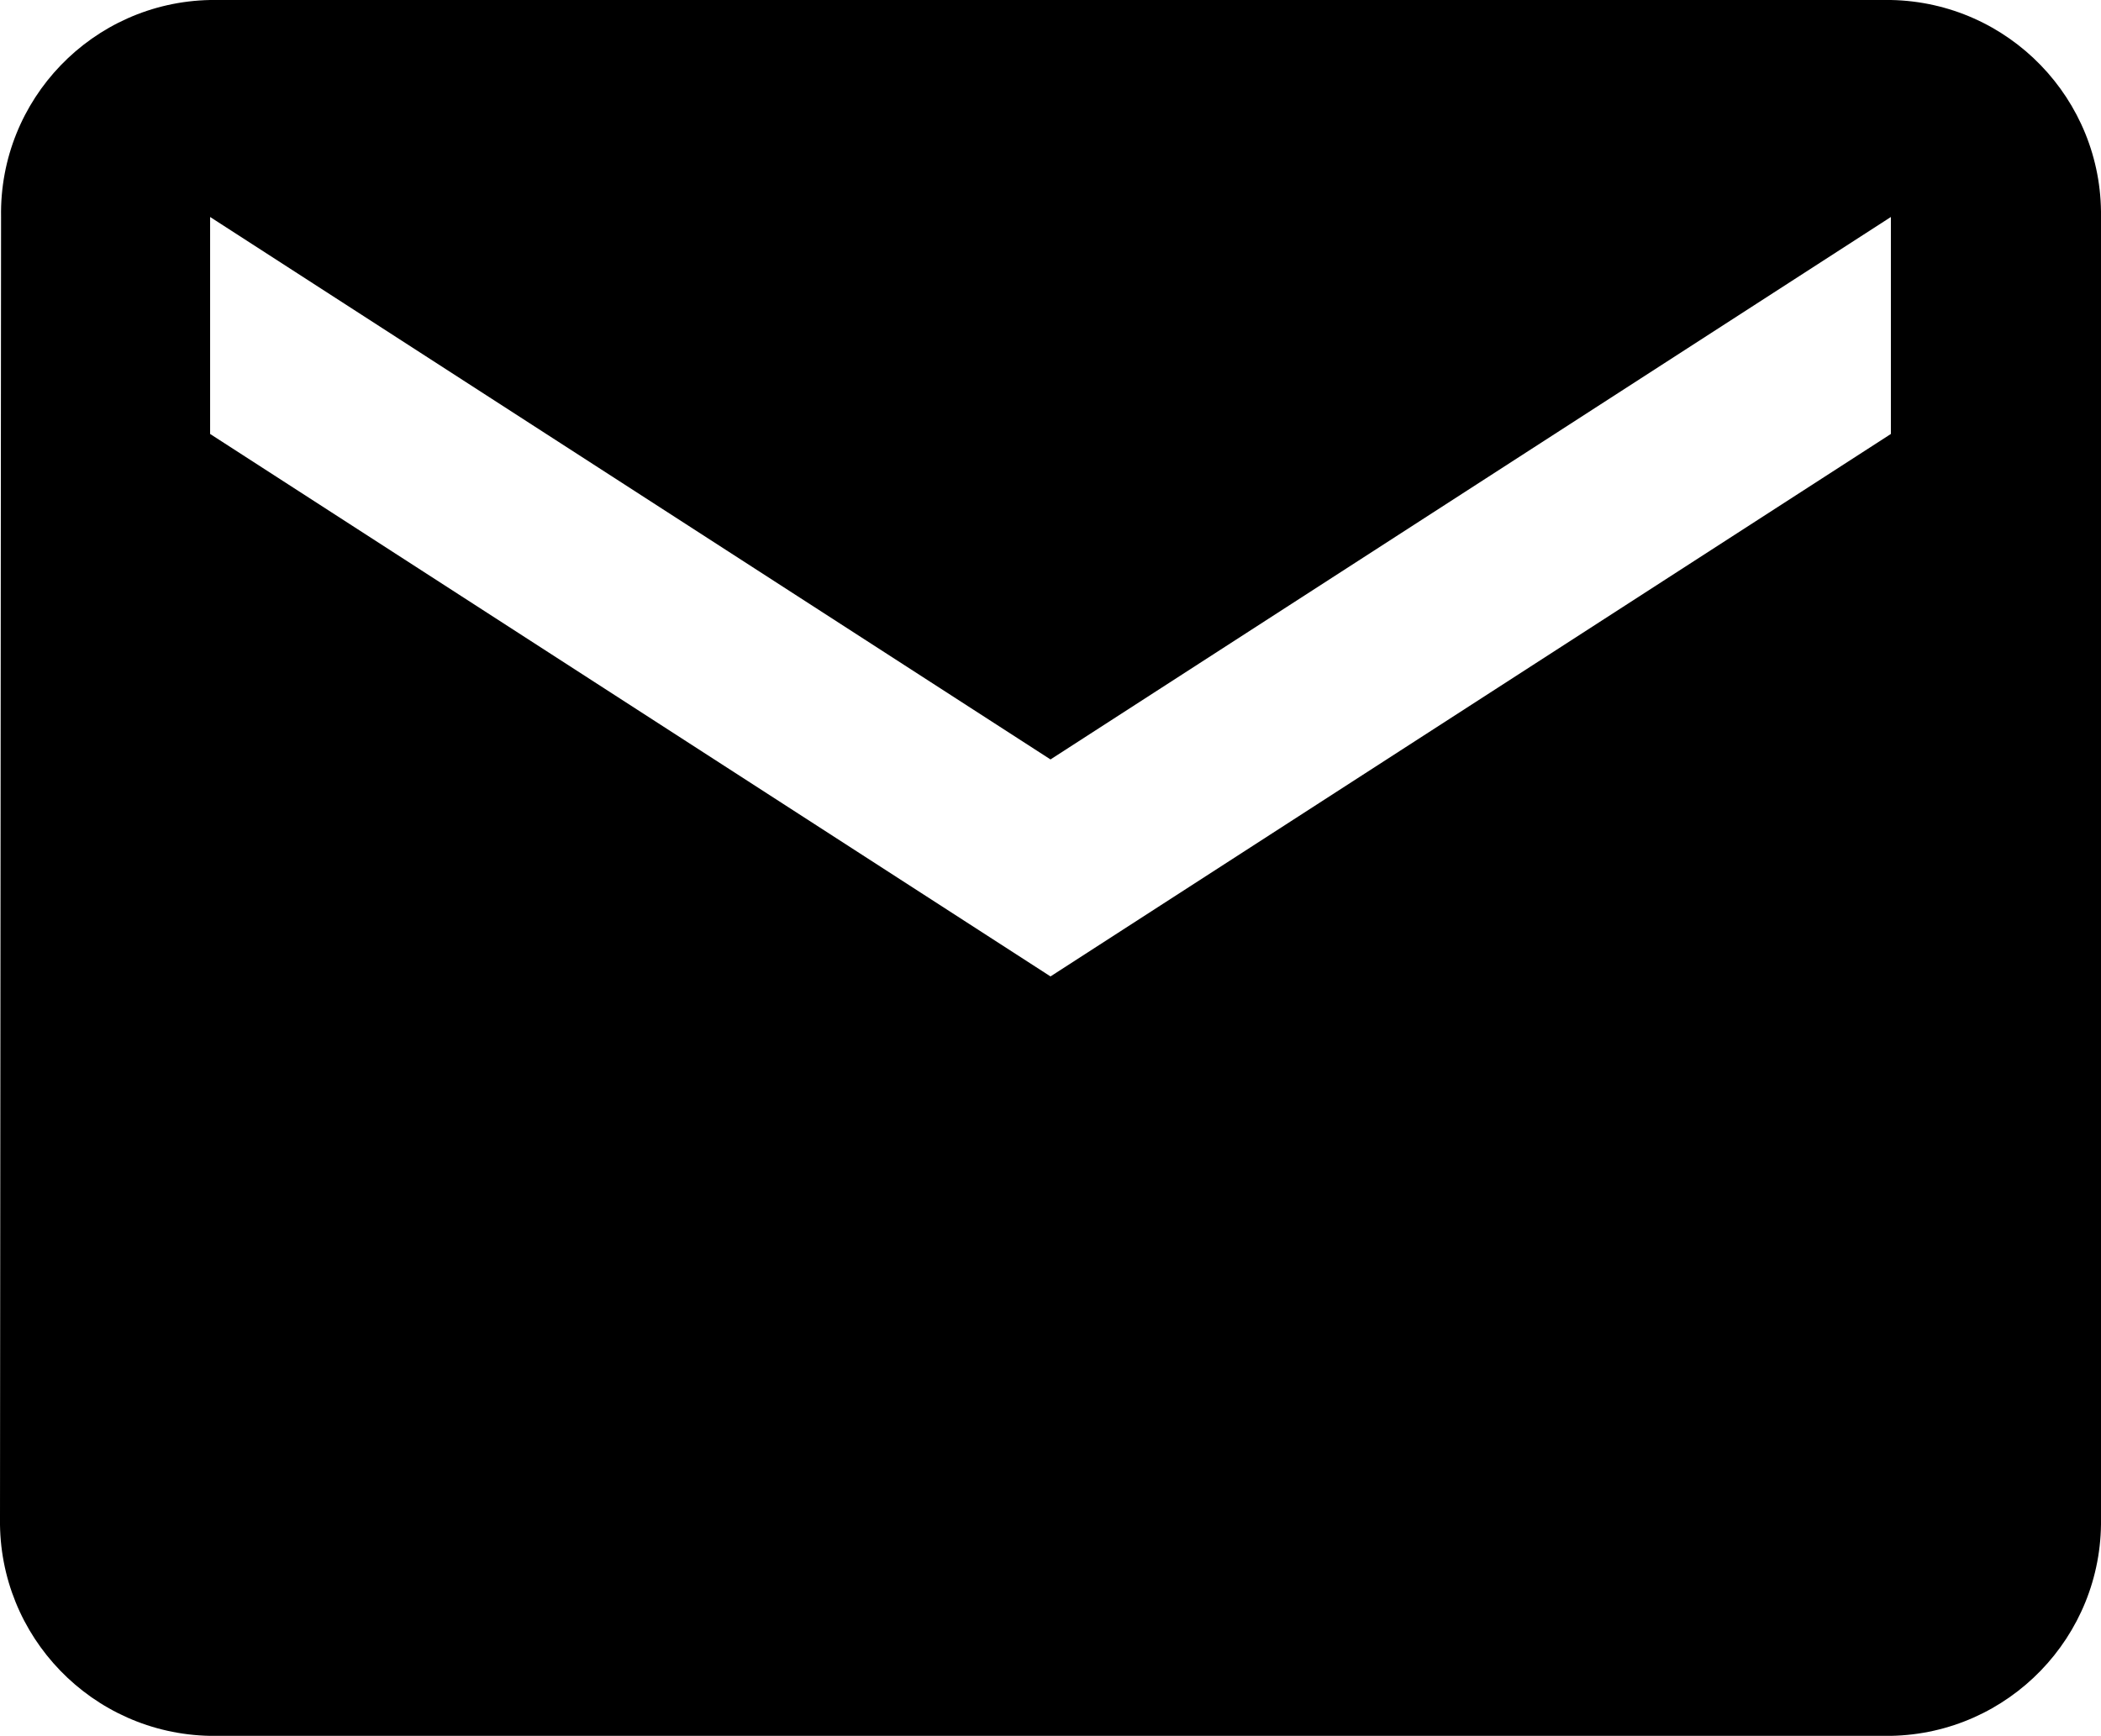
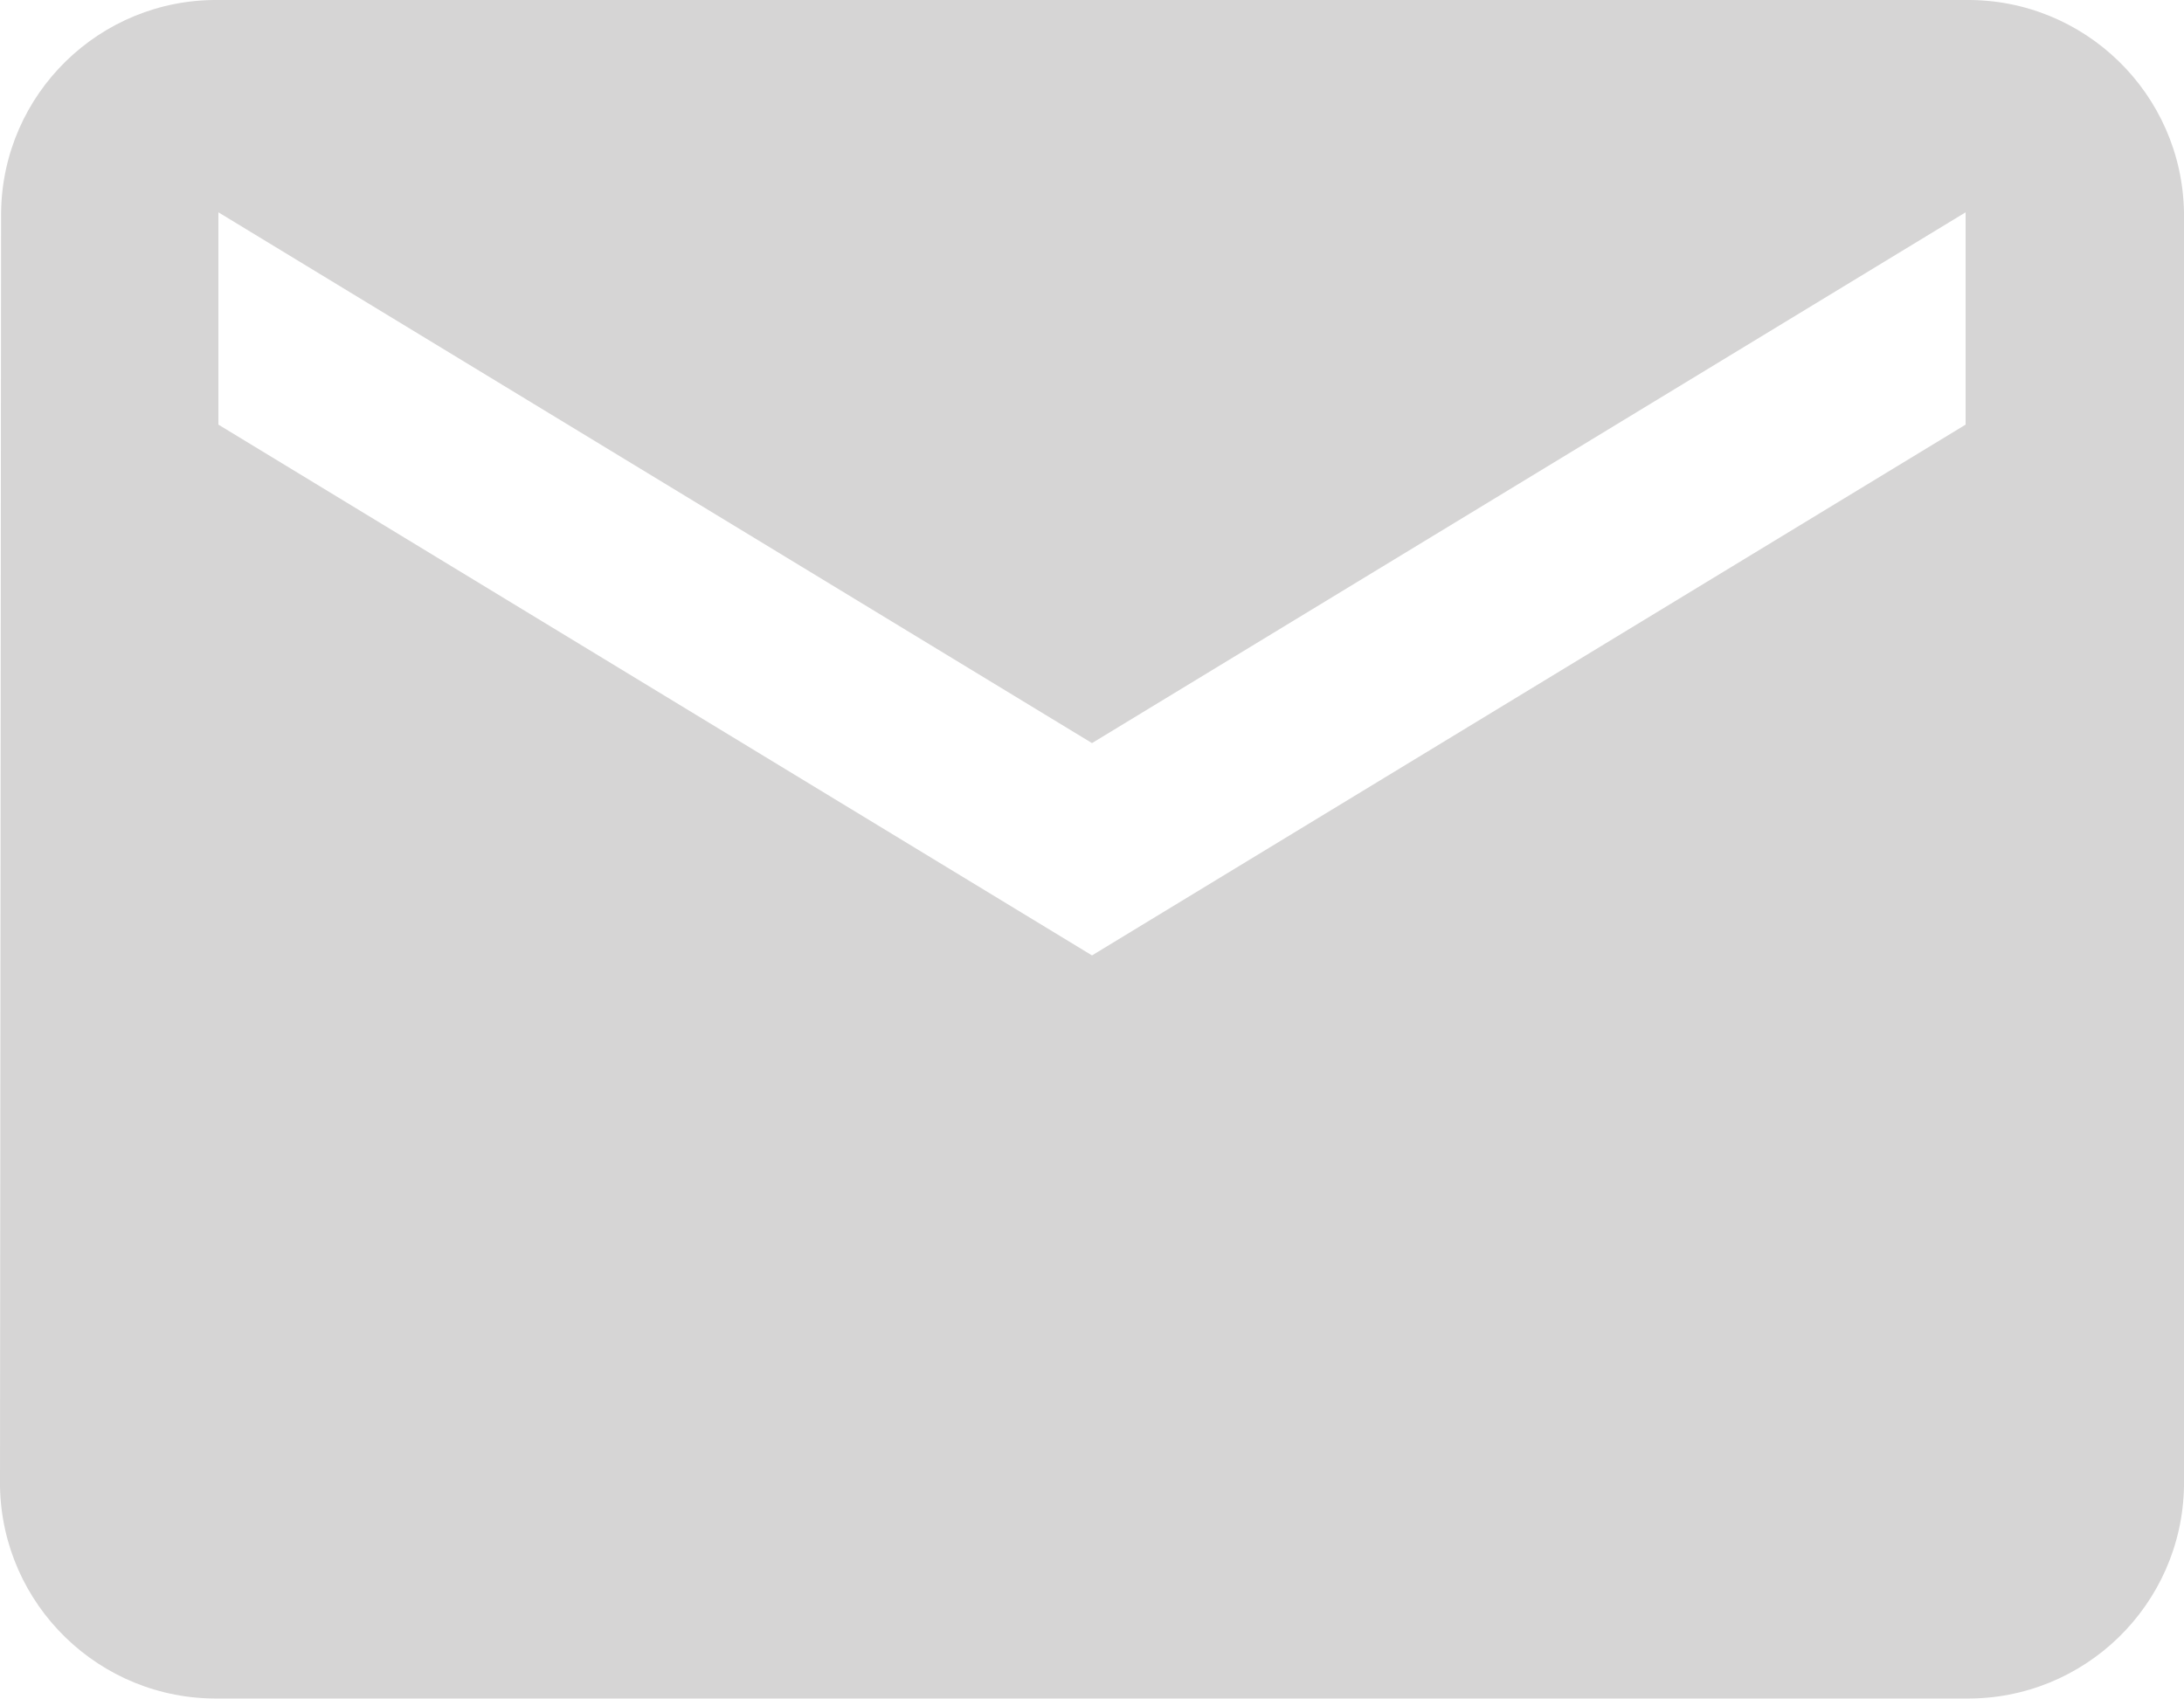
- <svg xmlns="http://www.w3.org/2000/svg" width="43.566" height="36" viewBox="0 0 43.566 36">
-   <path id="ic_mail_24px" d="M41.209,4H6.357A4.425,4.425,0,0,0,2.022,8.5L2,35.5A4.443,4.443,0,0,0,6.357,40H41.209a4.443,4.443,0,0,0,4.357-4.5V8.5A4.443,4.443,0,0,0,41.209,4Zm0,9L23.783,24.25,6.357,13V8.5L23.783,19.75,41.209,8.5Z" transform="translate(-2 -4)" />
+ <svg xmlns="http://www.w3.org/2000/svg" width="54" height="42" viewBox="0 0 54 42">
+   <path id="ic_email_24px" d="M50.6,4H7.4A5.319,5.319,0,0,0,2.027,9.25L2,40.75A5.342,5.342,0,0,0,7.4,46H50.6A5.342,5.342,0,0,0,56,40.75V9.25A5.342,5.342,0,0,0,50.6,4Zm0,10.5L29,27.625,7.4,14.5V9.25L29,22.375,50.6,9.25Z" transform="translate(-2 -4)" fill="#d6d5d5" />
</svg>
